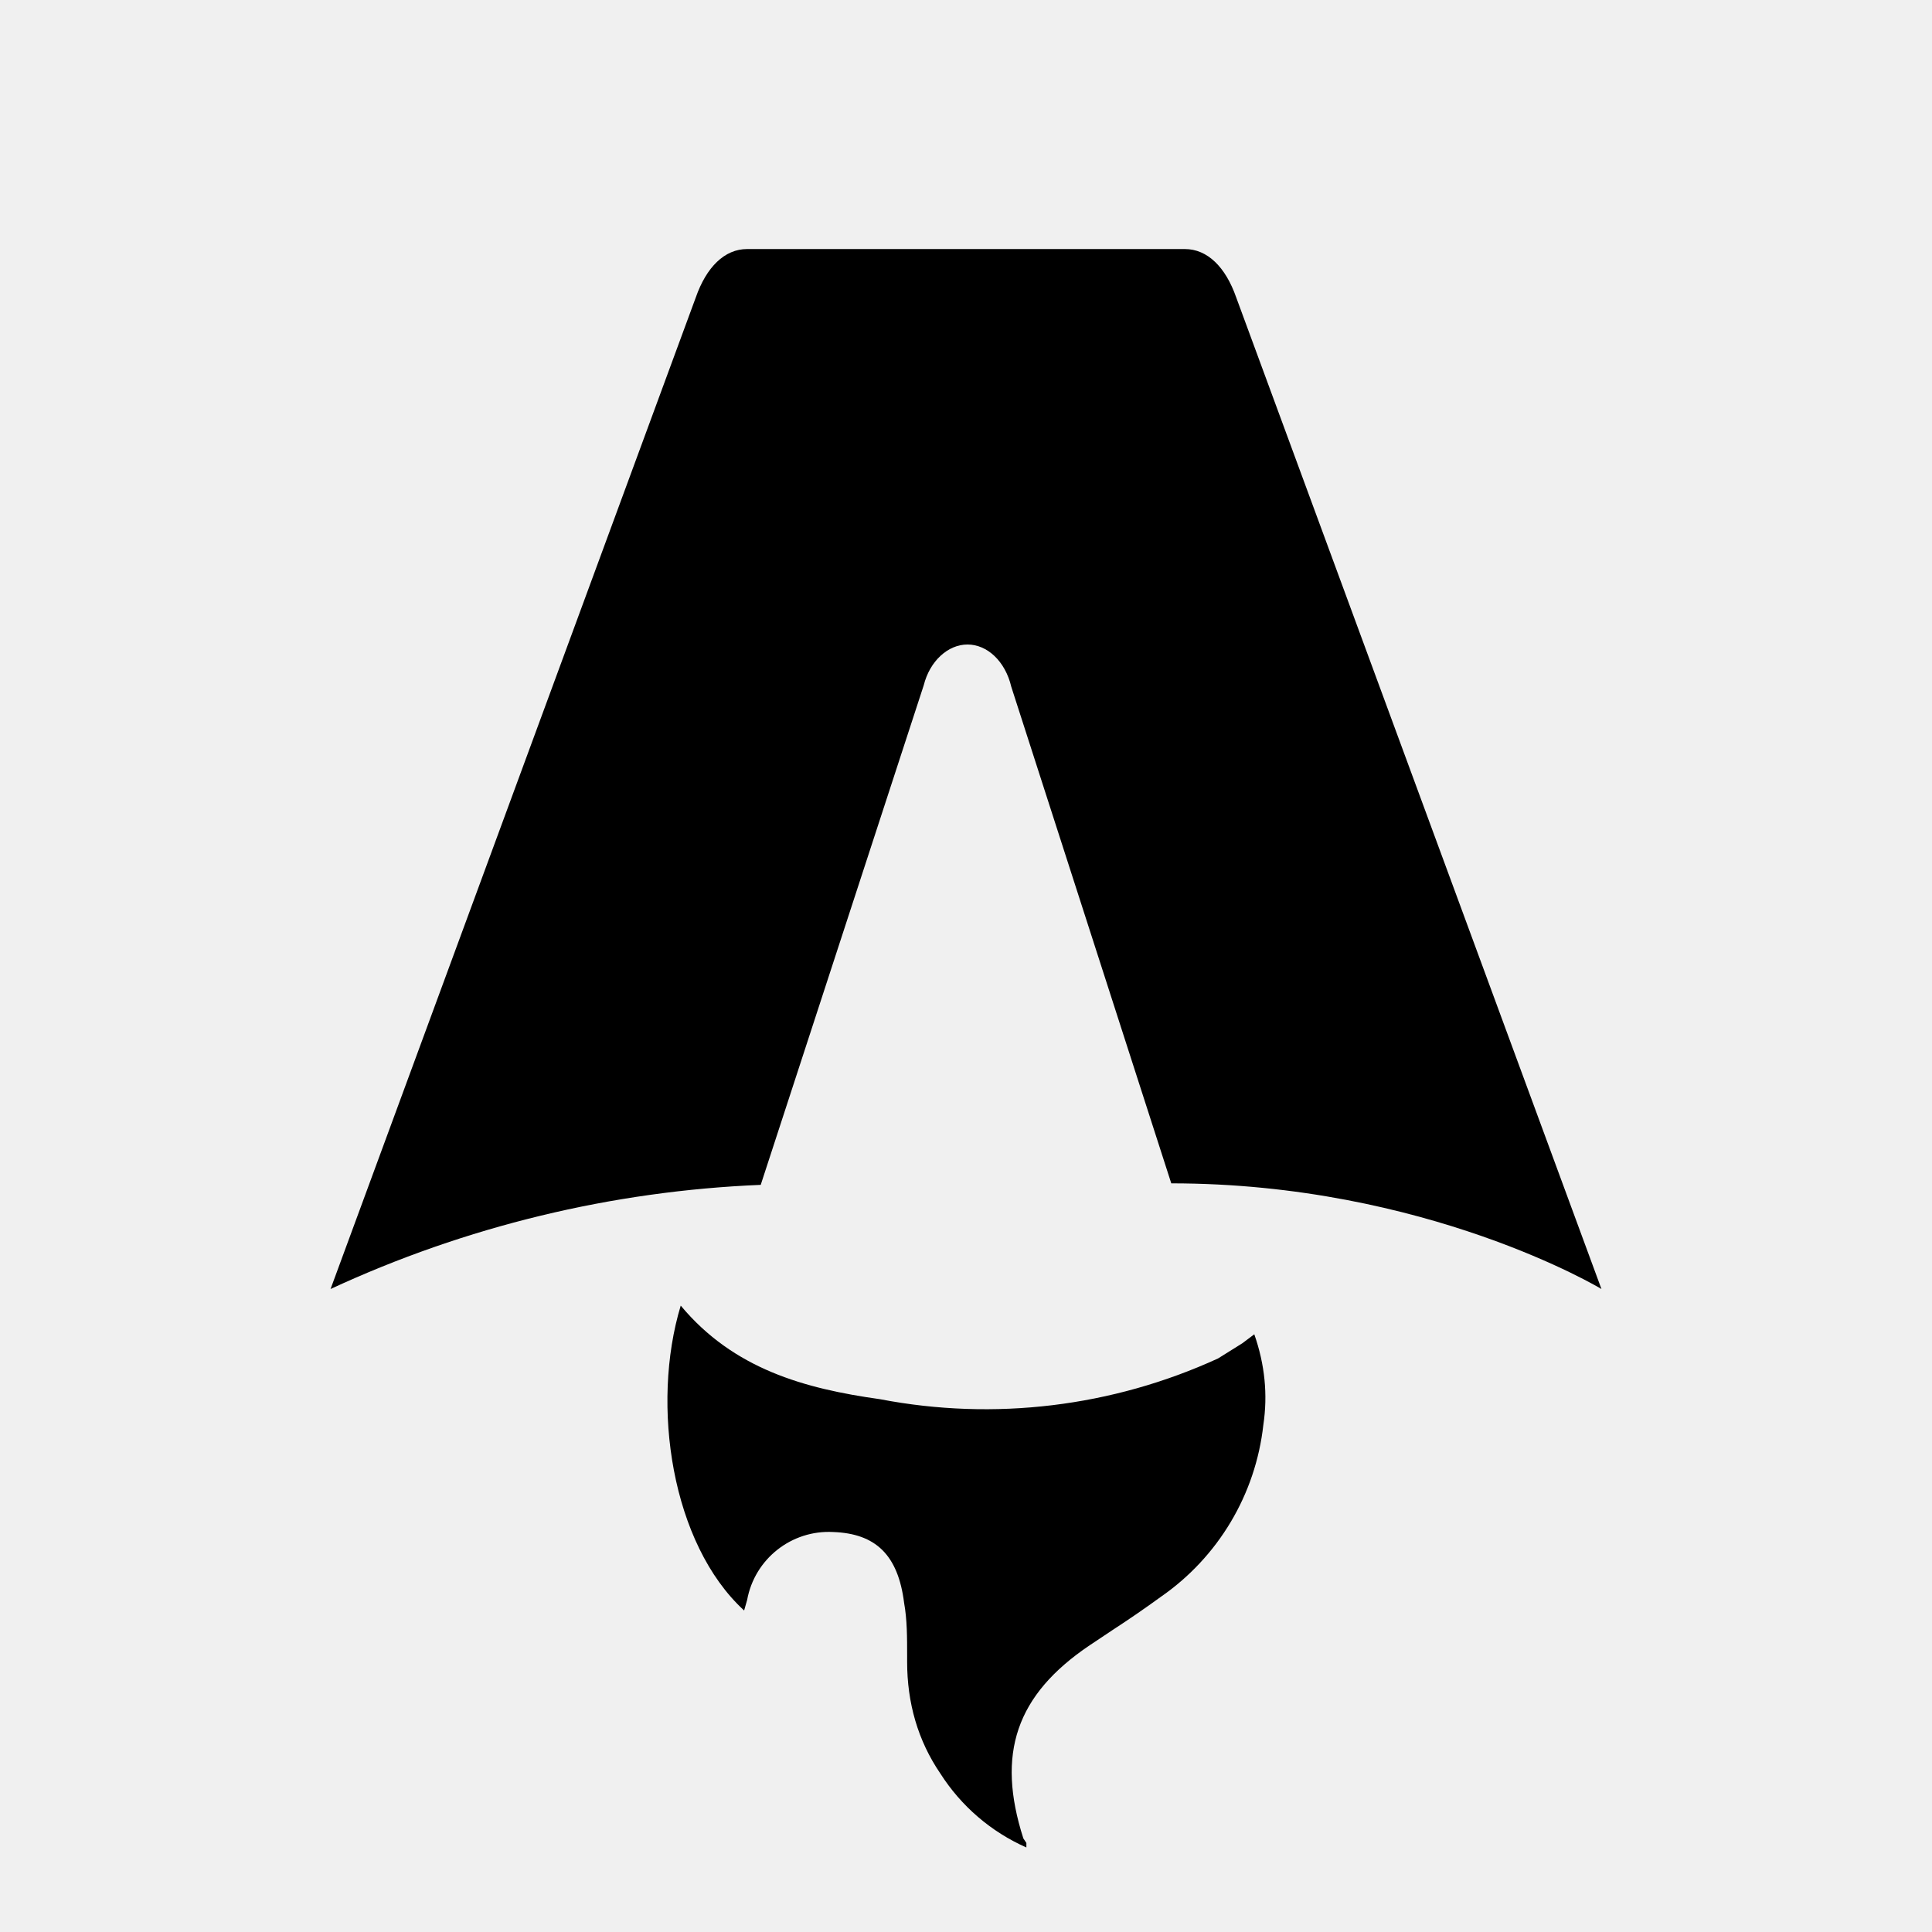
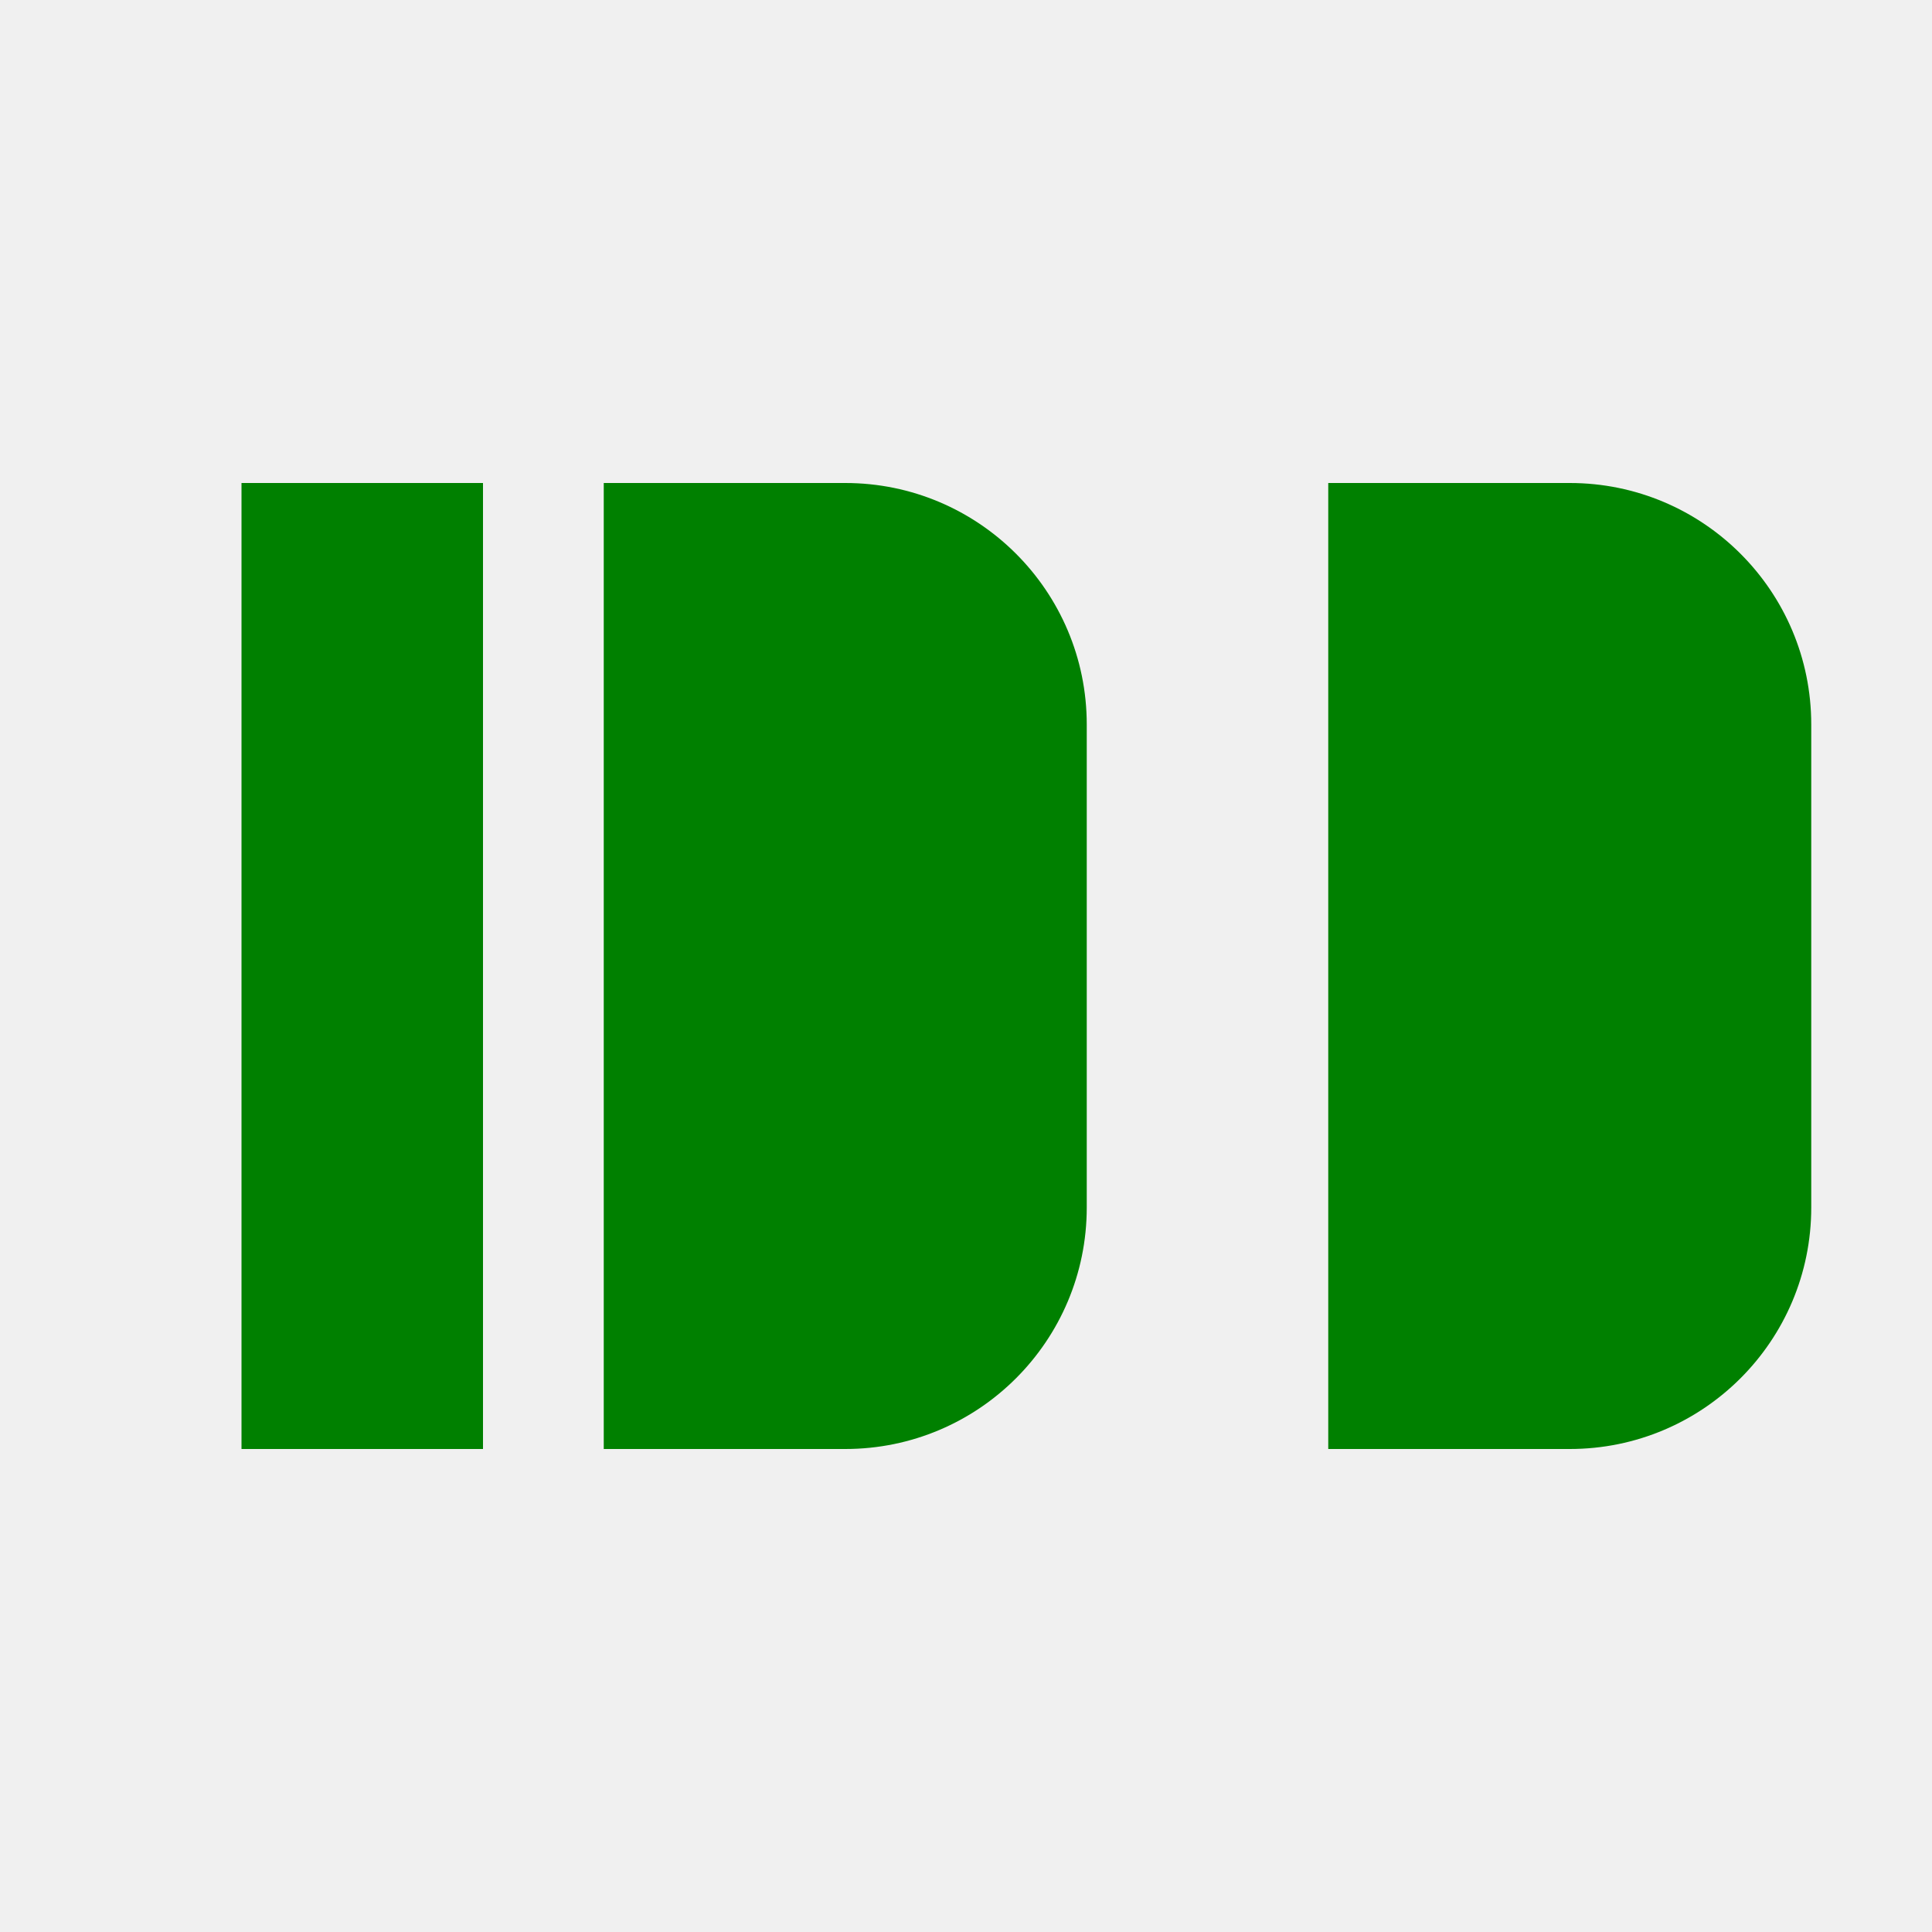
- <svg xmlns="http://www.w3.org/2000/svg" fill="none" viewBox="0 0 128 128">
-   <path d="M50.4 78.5a75.1 75.1 0 0 0-28.5 6.9l24.2-65.7c.7-2 1.9-3.2 3.4-3.2h29c1.5 0 2.7 1.2 3.4 3.2l24.2 65.7s-11.6-7-28.5-7L67 45.5c-.4-1.7-1.6-2.8-2.9-2.8-1.3 0-2.5 1.1-2.9 2.7L50.4 78.5Zm-1.1 28.2Zm-4.2-20.2c-2 6.6-.6 15.8 4.2 20.2a17.5 17.5 0 0 1 .2-.7 5.5 5.5 0 0 1 5.7-4.5c2.8.1 4.3 1.5 4.7 4.7.2 1.1.2 2.3.2 3.5v.4c0 2.7.7 5.2 2.2 7.4a13 13 0 0 0 5.7 4.9v-.3l-.2-.3c-1.8-5.6-.5-9.5 4.4-12.8l1.5-1a73 73 0 0 0 3.2-2.2 16 16 0 0 0 6.8-11.4c.3-2 .1-4-.6-6l-.8.6-1.6 1a37 37 0 0 1-22.4 2.7c-5-.7-9.7-2-13.2-6.2Z" />
-   <style>
-         path { fill: #000; }
-         @media (prefers-color-scheme: dark) {
-             path { fill: #FFF; }
-         }
-     </style>
+ <svg xmlns="http://www.w3.org/2000/svg" width="32" height="32" viewBox="0 0 32 32" fill="none">
+   <path d="M10 8H14C16.209 8 18 9.791 18 12V20C18 22.209 16.209 24 14 24H10V8Z" fill="green" />
+   <path d="M22 8H26C28.209 8 30 9.791 30 12V20C30 22.209 28.209 24 26 24H22V8Z" fill="green" />
+   <path d="M4 8H8V24H4V8Z" fill="green" />
</svg>
